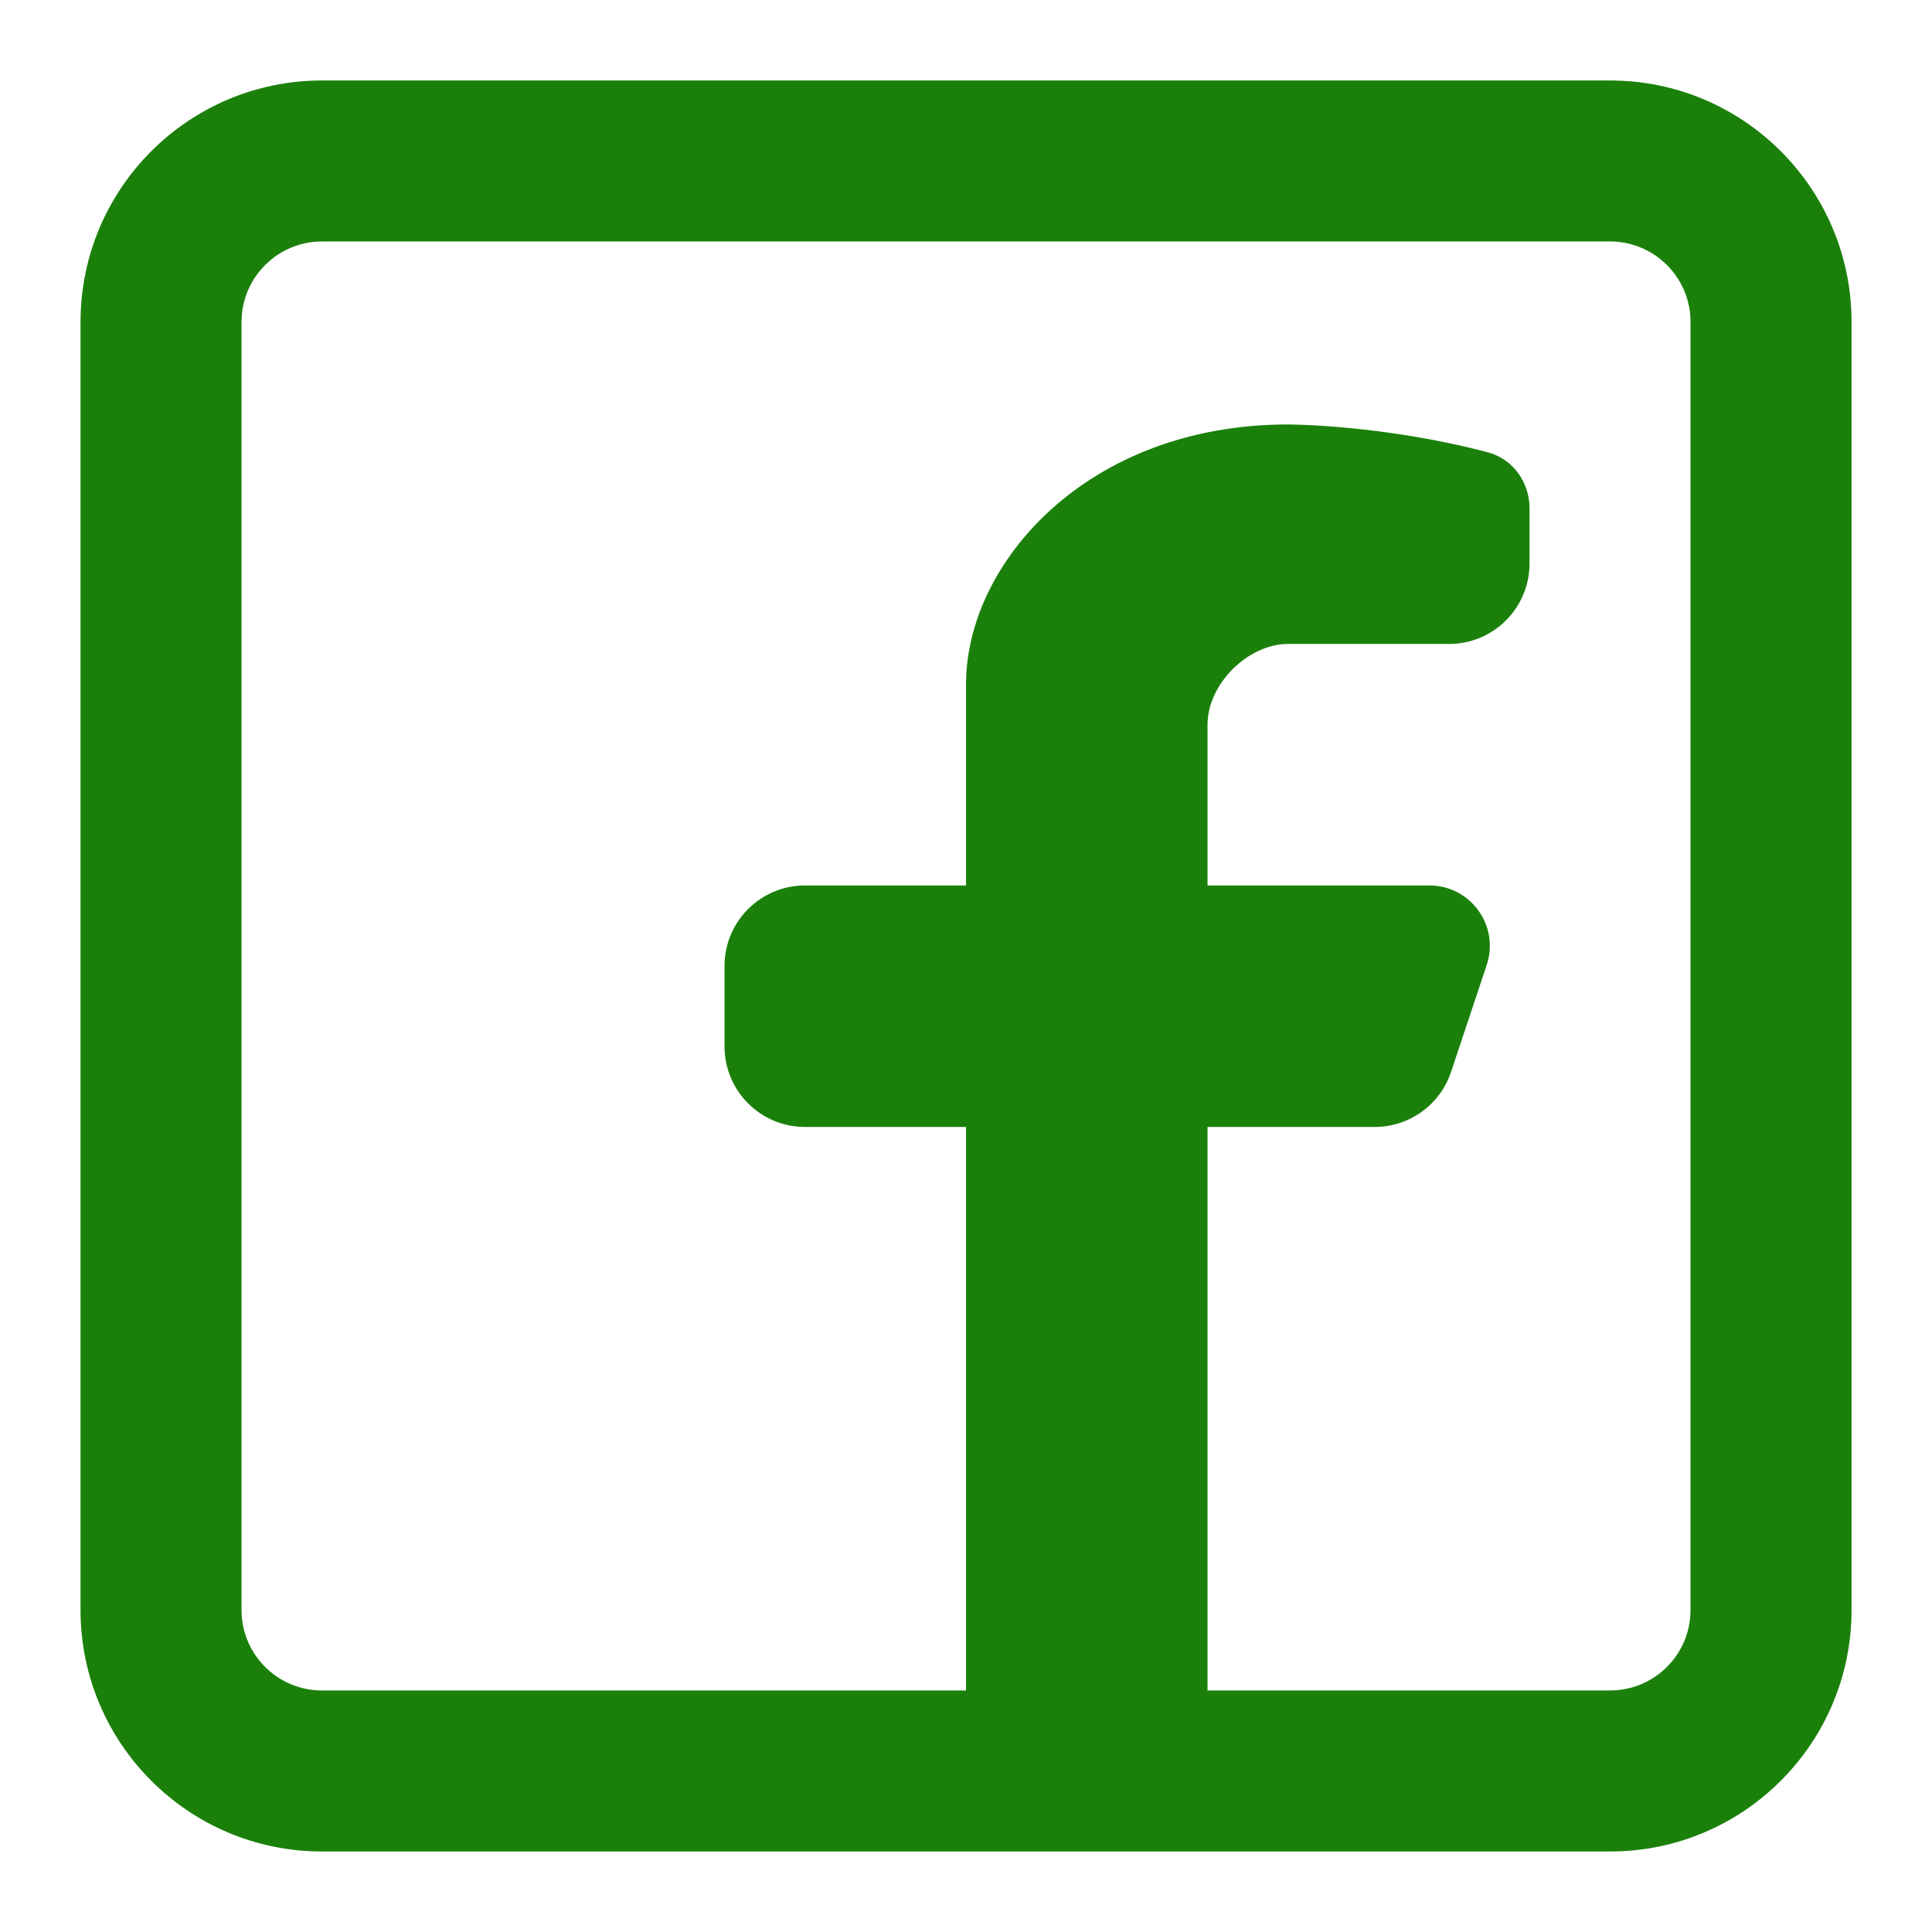
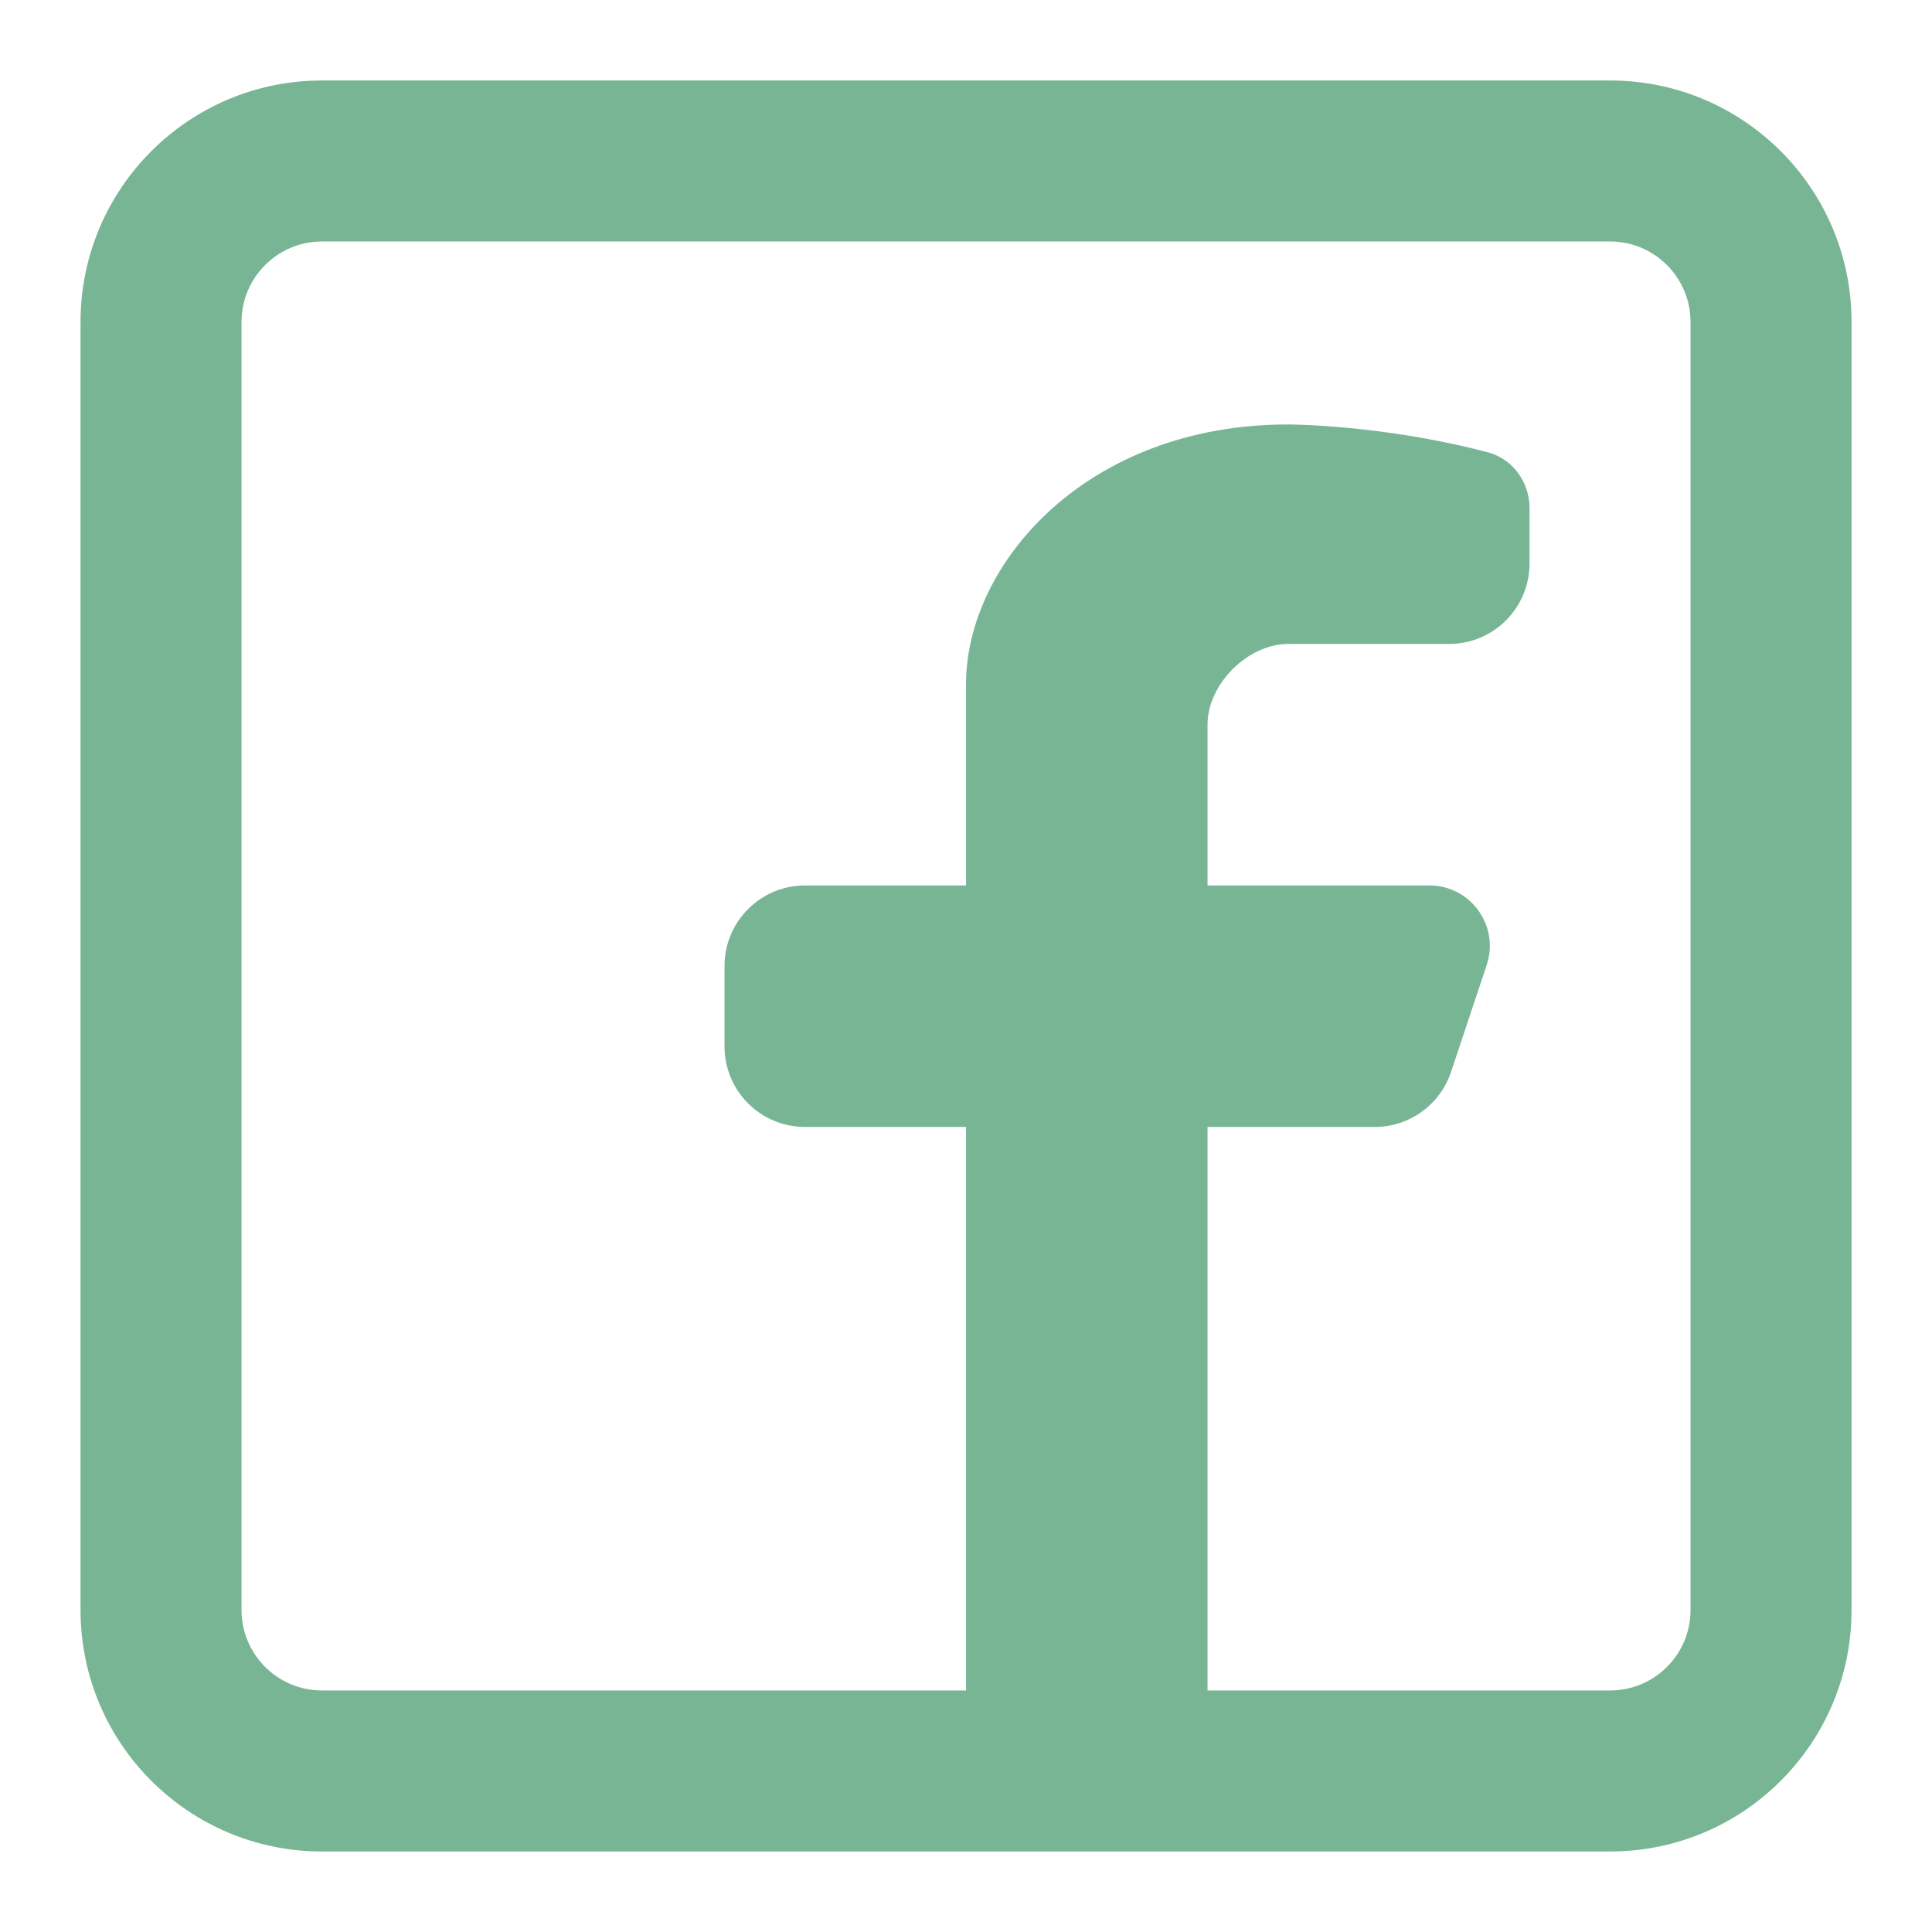
<svg xmlns="http://www.w3.org/2000/svg" width="73" height="73" viewBox="0 0 73 73" fill="none">
-   <path fill-rule="evenodd" clip-rule="evenodd" d="M60.835 3.041C65.874 3.041 69.96 7.126 69.96 12.166V60.833C69.96 65.872 65.874 69.958 60.835 69.958H12.168C7.128 69.958 3.043 65.872 3.043 60.833V12.166C3.043 7.126 7.128 3.041 12.168 3.041H60.835ZM60.835 9.124C62.515 9.124 63.876 10.486 63.876 12.166V60.833C63.876 62.513 62.515 63.874 60.835 63.874H45.626V42.582H51.941C53.251 42.582 54.413 41.745 54.827 40.502L56.175 36.46C56.667 34.983 55.567 33.457 54.01 33.457H45.626V27.374C45.626 25.853 47.147 24.332 48.668 24.332H54.751C56.431 24.332 57.793 22.971 57.793 21.291V19.204C57.793 18.222 57.166 17.341 56.215 17.09C52.228 16.038 48.668 16.038 48.668 16.038C41.064 16.038 36.501 21.291 36.501 25.853V33.457H30.418C28.738 33.457 27.376 34.819 27.376 36.499V39.541C27.376 41.221 28.738 42.582 30.418 42.582H36.501V63.874H12.168C10.488 63.874 9.126 62.513 9.126 60.833V12.166C9.126 10.486 10.488 9.124 12.168 9.124H60.835Z" fill="#1A800A" />
+   <path fill-rule="evenodd" clip-rule="evenodd" d="M60.835 3.041C65.874 3.041 69.96 7.126 69.96 12.166V60.833C69.96 65.872 65.874 69.958 60.835 69.958H12.168C7.128 69.958 3.043 65.872 3.043 60.833V12.166C3.043 7.126 7.128 3.041 12.168 3.041H60.835ZM60.835 9.124C62.515 9.124 63.876 10.486 63.876 12.166V60.833C63.876 62.513 62.515 63.874 60.835 63.874H45.626V42.582H51.941C53.251 42.582 54.413 41.745 54.827 40.502L56.175 36.46C56.667 34.983 55.567 33.457 54.01 33.457H45.626V27.374C45.626 25.853 47.147 24.332 48.668 24.332H54.751C56.431 24.332 57.793 22.971 57.793 21.291V19.204C57.793 18.222 57.166 17.341 56.215 17.09C52.228 16.038 48.668 16.038 48.668 16.038C41.064 16.038 36.501 21.291 36.501 25.853V33.457H30.418C28.738 33.457 27.376 34.819 27.376 36.499V39.541C27.376 41.221 28.738 42.582 30.418 42.582H36.501V63.874H12.168C10.488 63.874 9.126 62.513 9.126 60.833V12.166C9.126 10.486 10.488 9.124 12.168 9.124H60.835Z" fill="#78B595" />
</svg>
